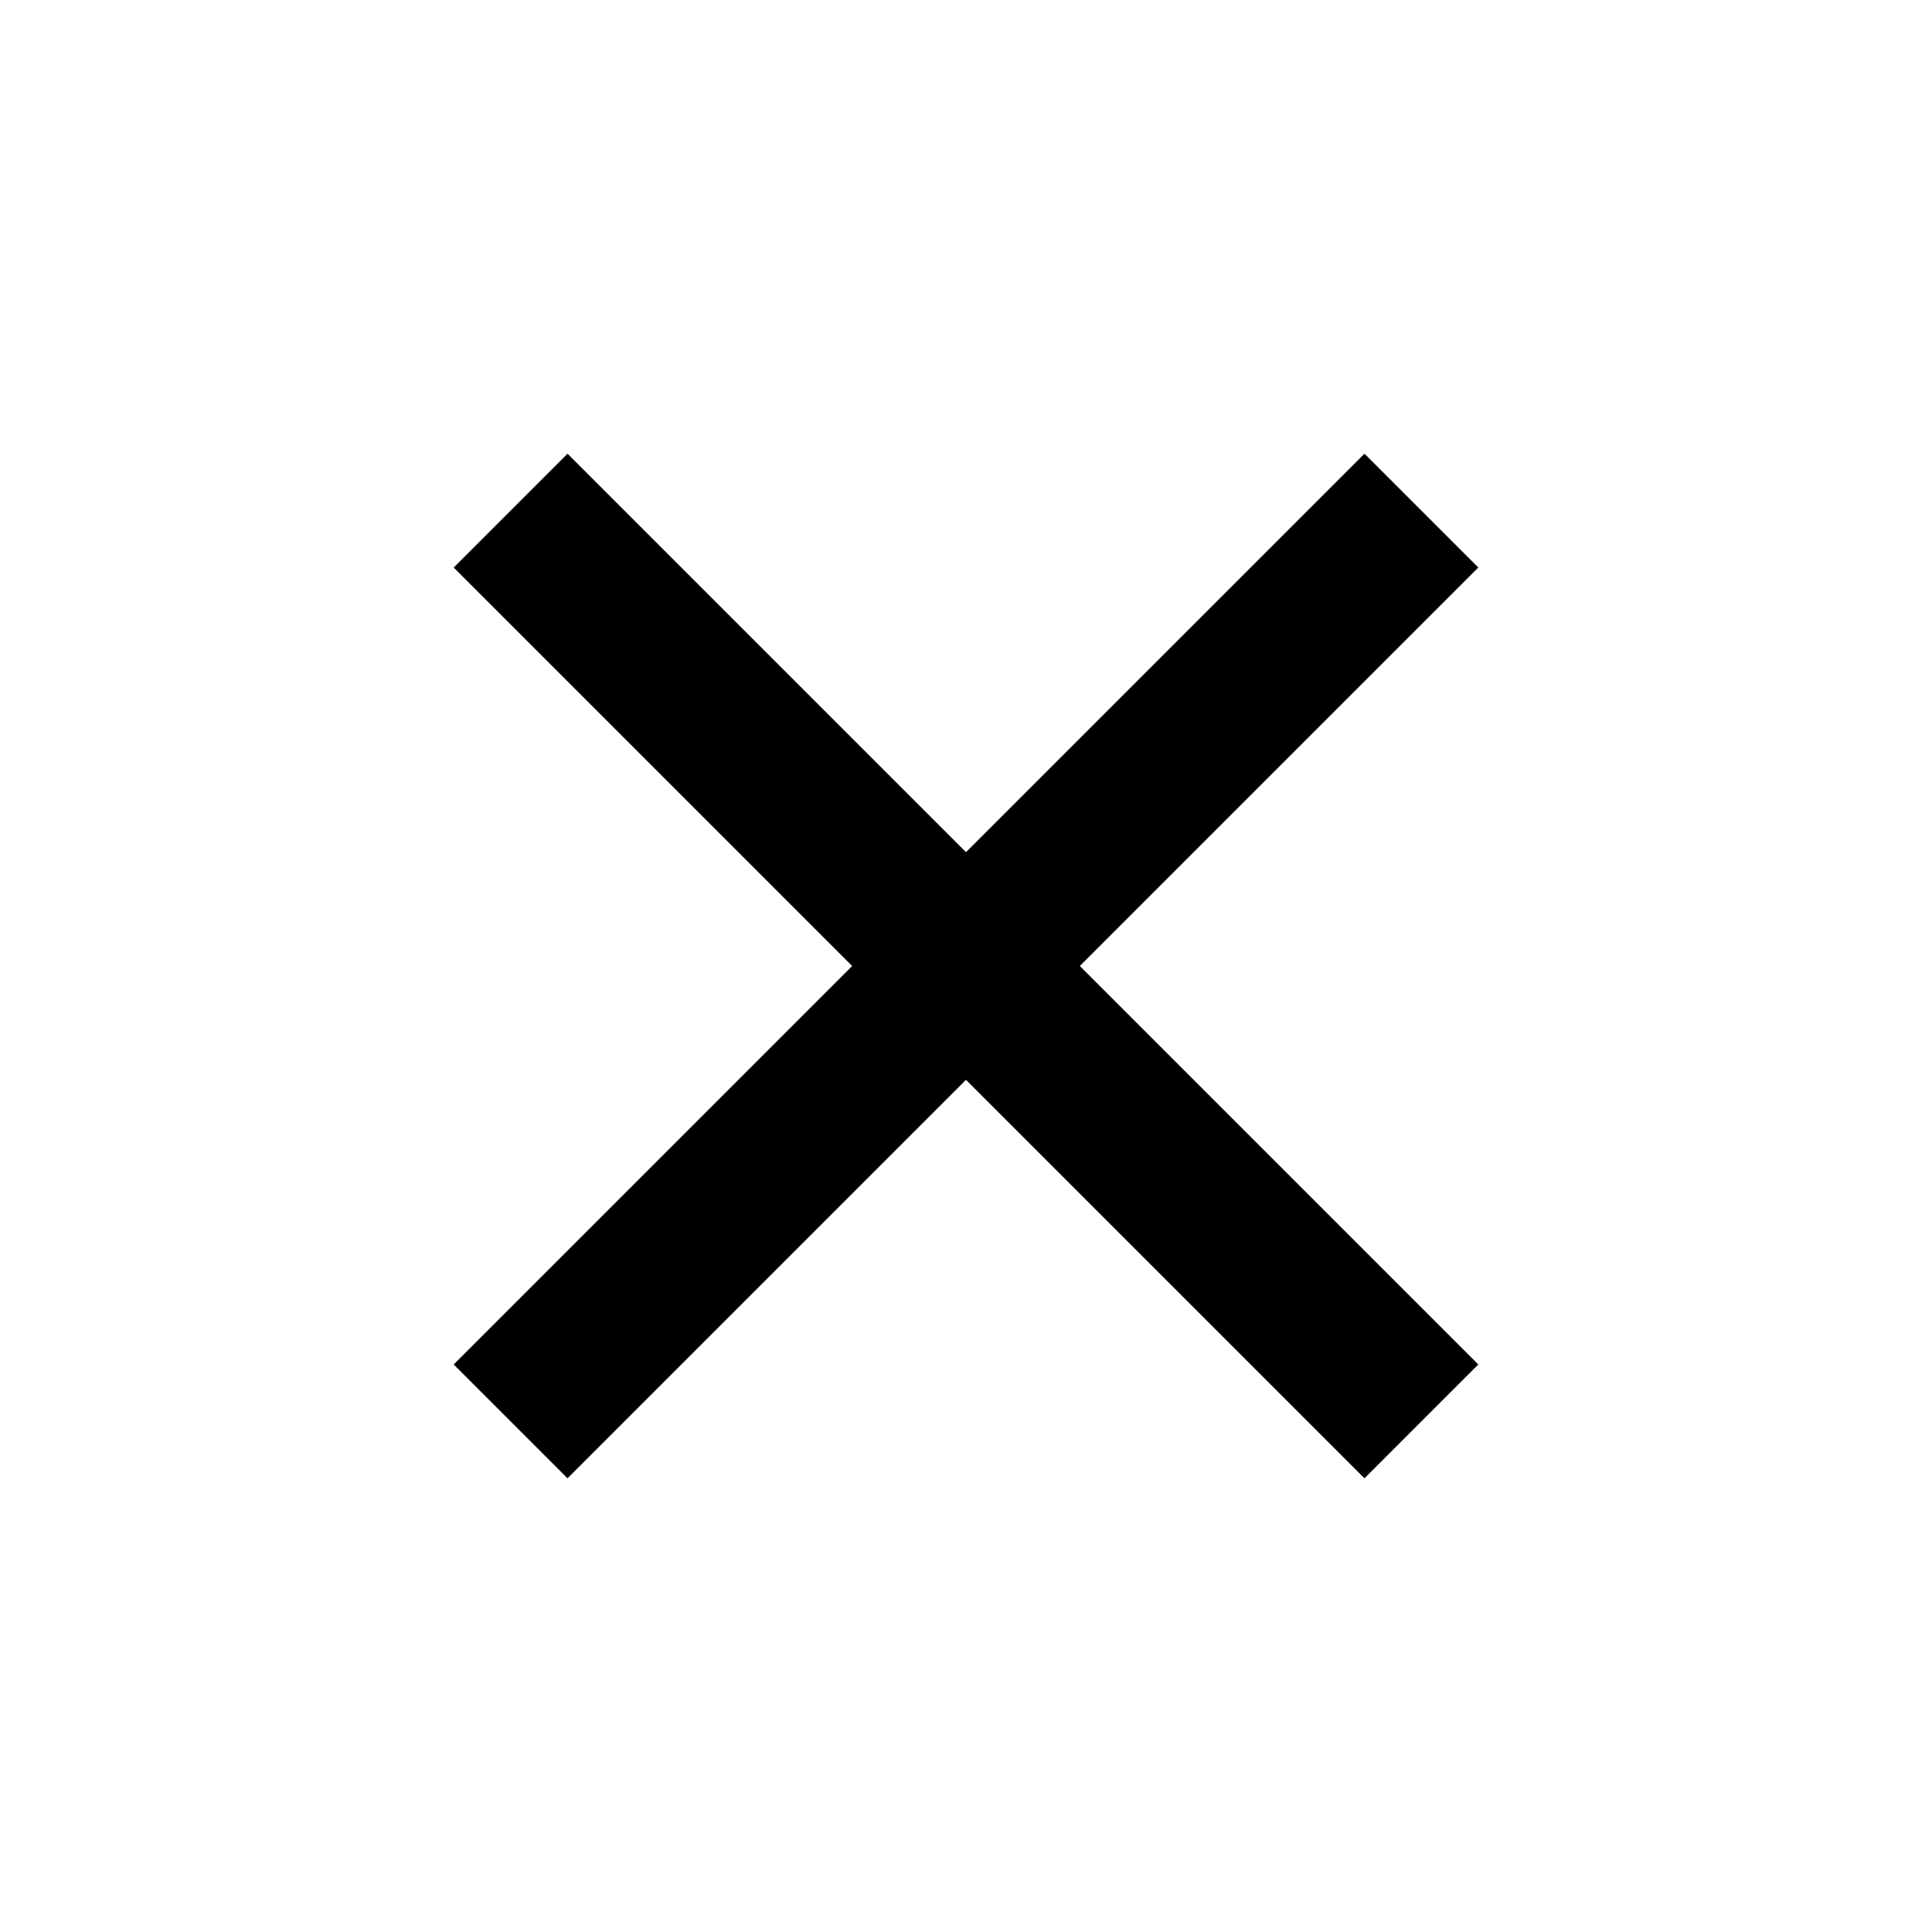
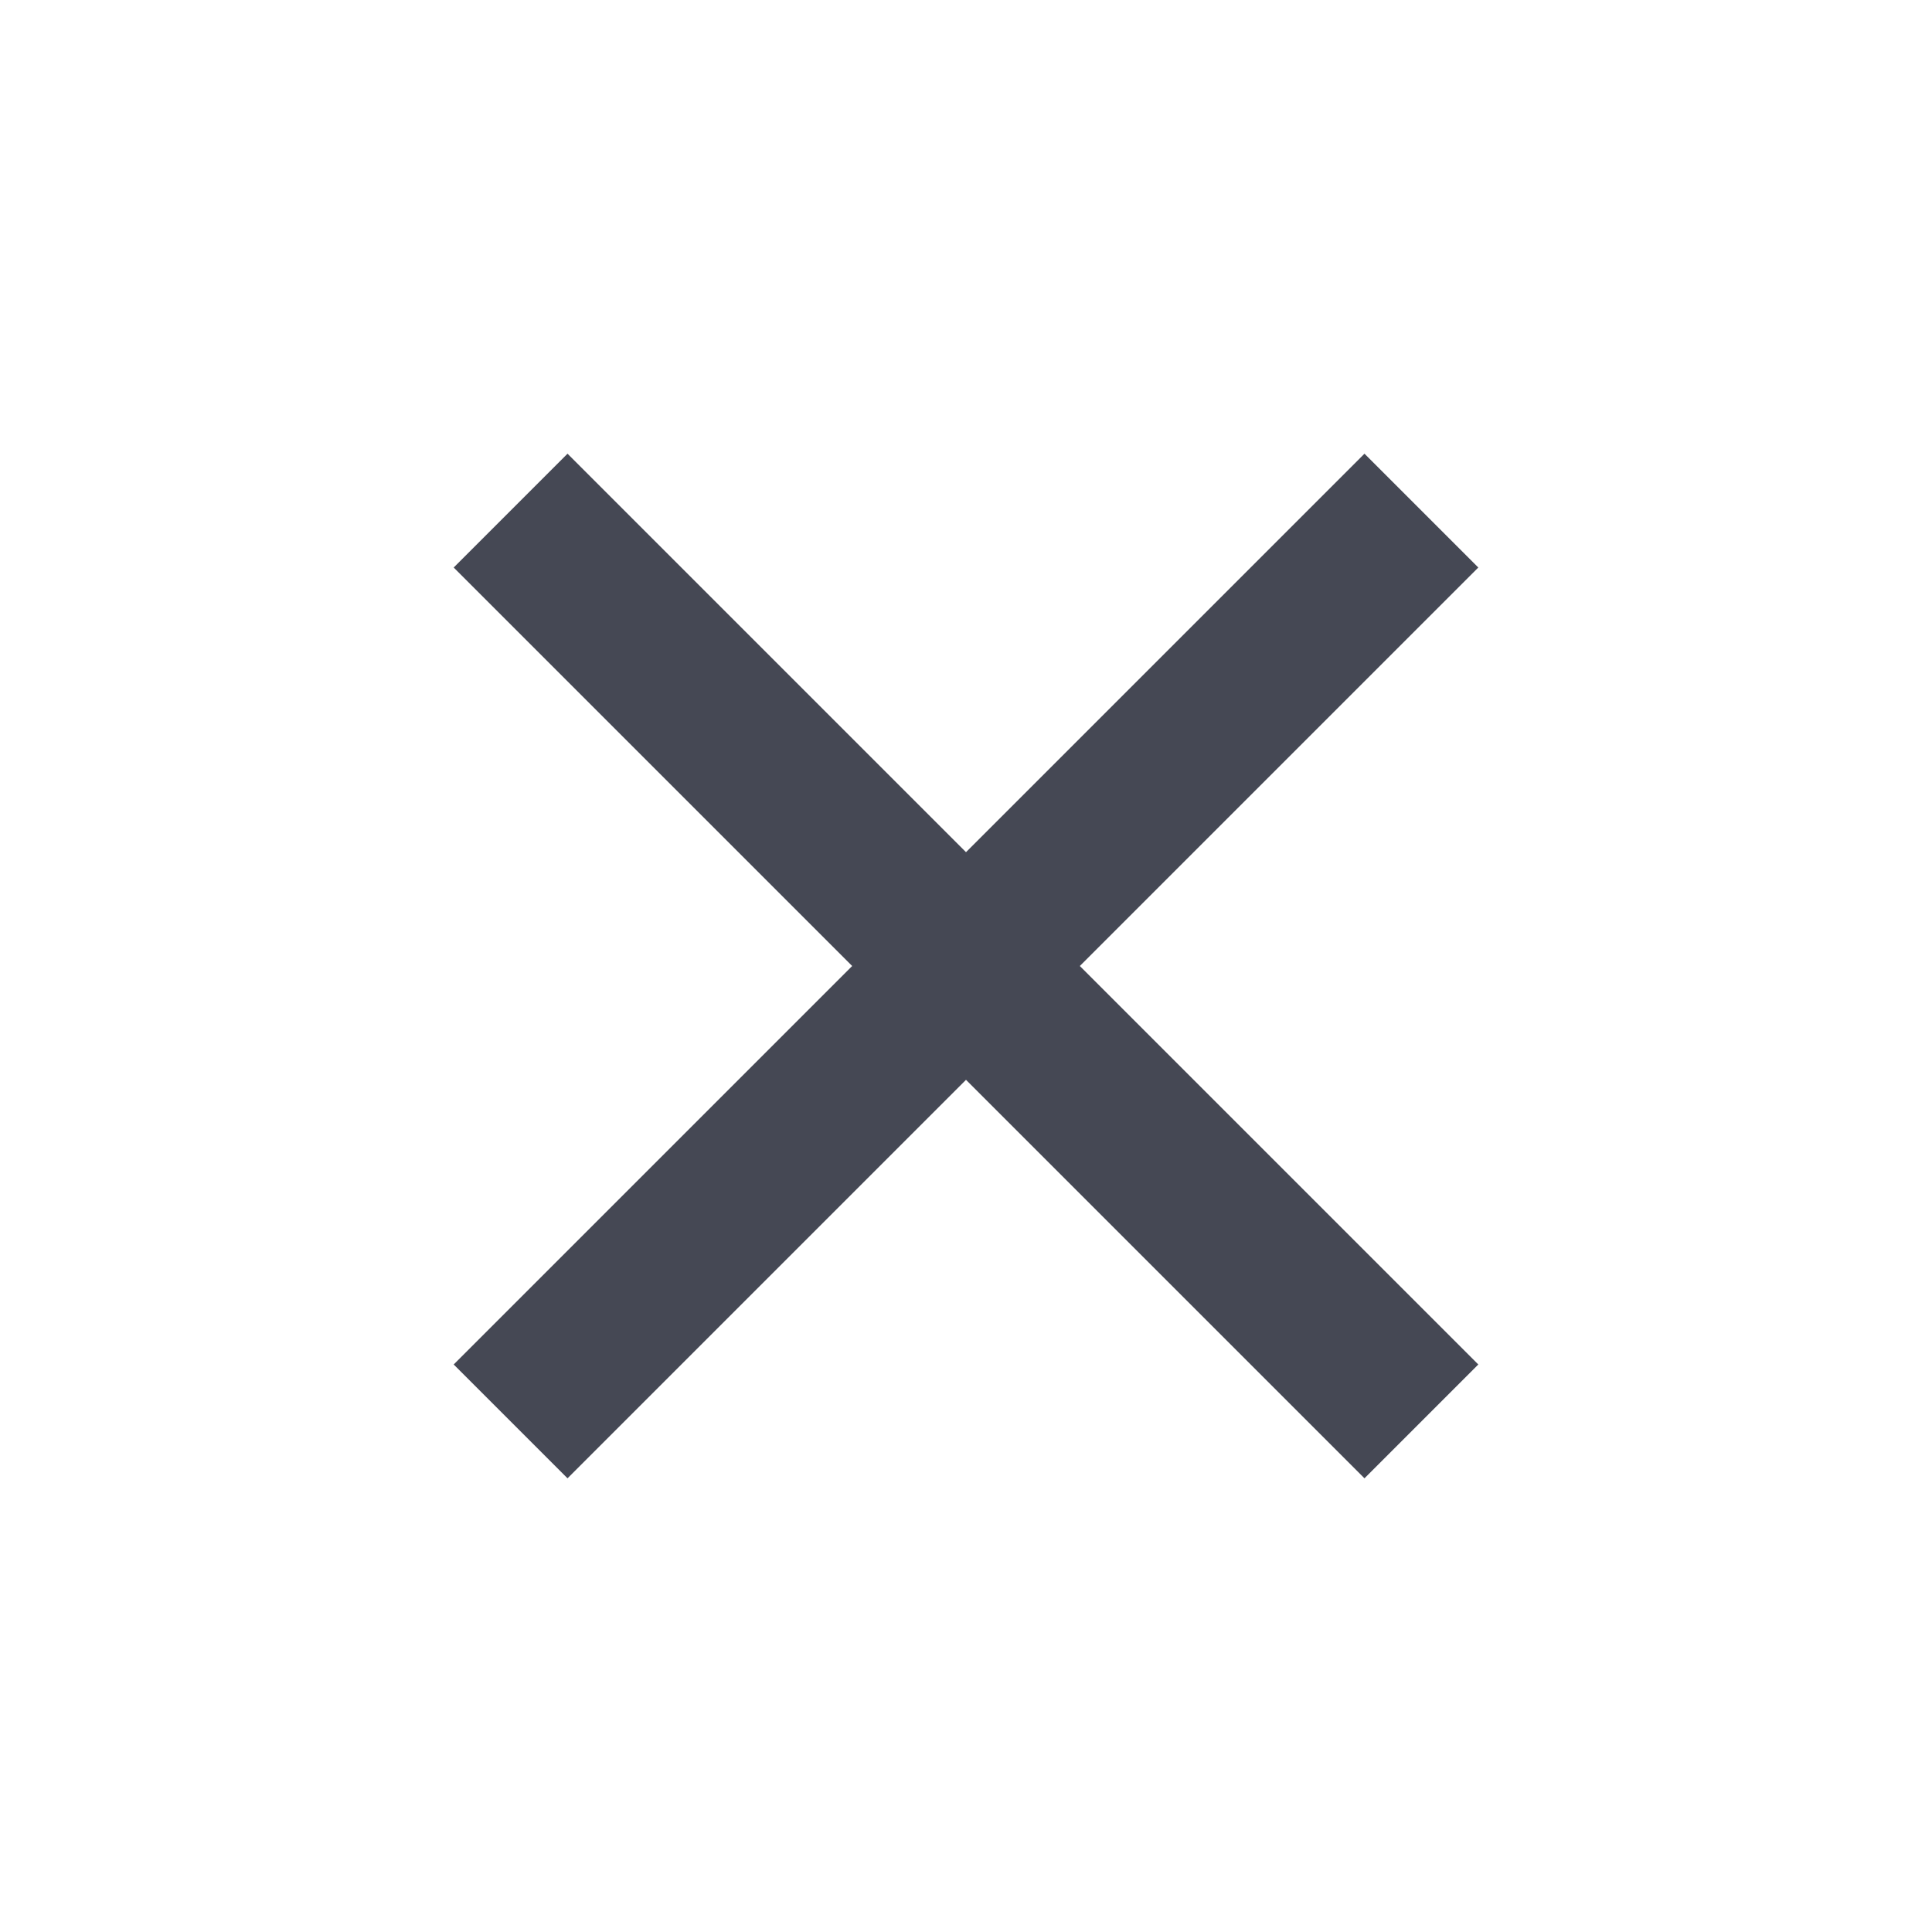
<svg xmlns="http://www.w3.org/2000/svg" width="24" height="24" viewBox="0 0 24 24" fill="none">
-   <path d="M12 10.586L16.95 5.636L18.364 7.05L13.414 12L18.364 16.95L16.95 18.364L12 13.414L7.05 18.364L5.636 16.95L10.586 12L5.636 7.05L7.05 5.636L12 10.586Z" fill="black" />
+   <path d="M12 10.586L16.95 5.636L18.364 7.05L13.414 12L18.364 16.95L16.95 18.364L12 13.414L7.05 18.364L5.636 16.95L10.586 12L5.636 7.05L7.05 5.636L12 10.586Z" fill="#454854" />
</svg>
